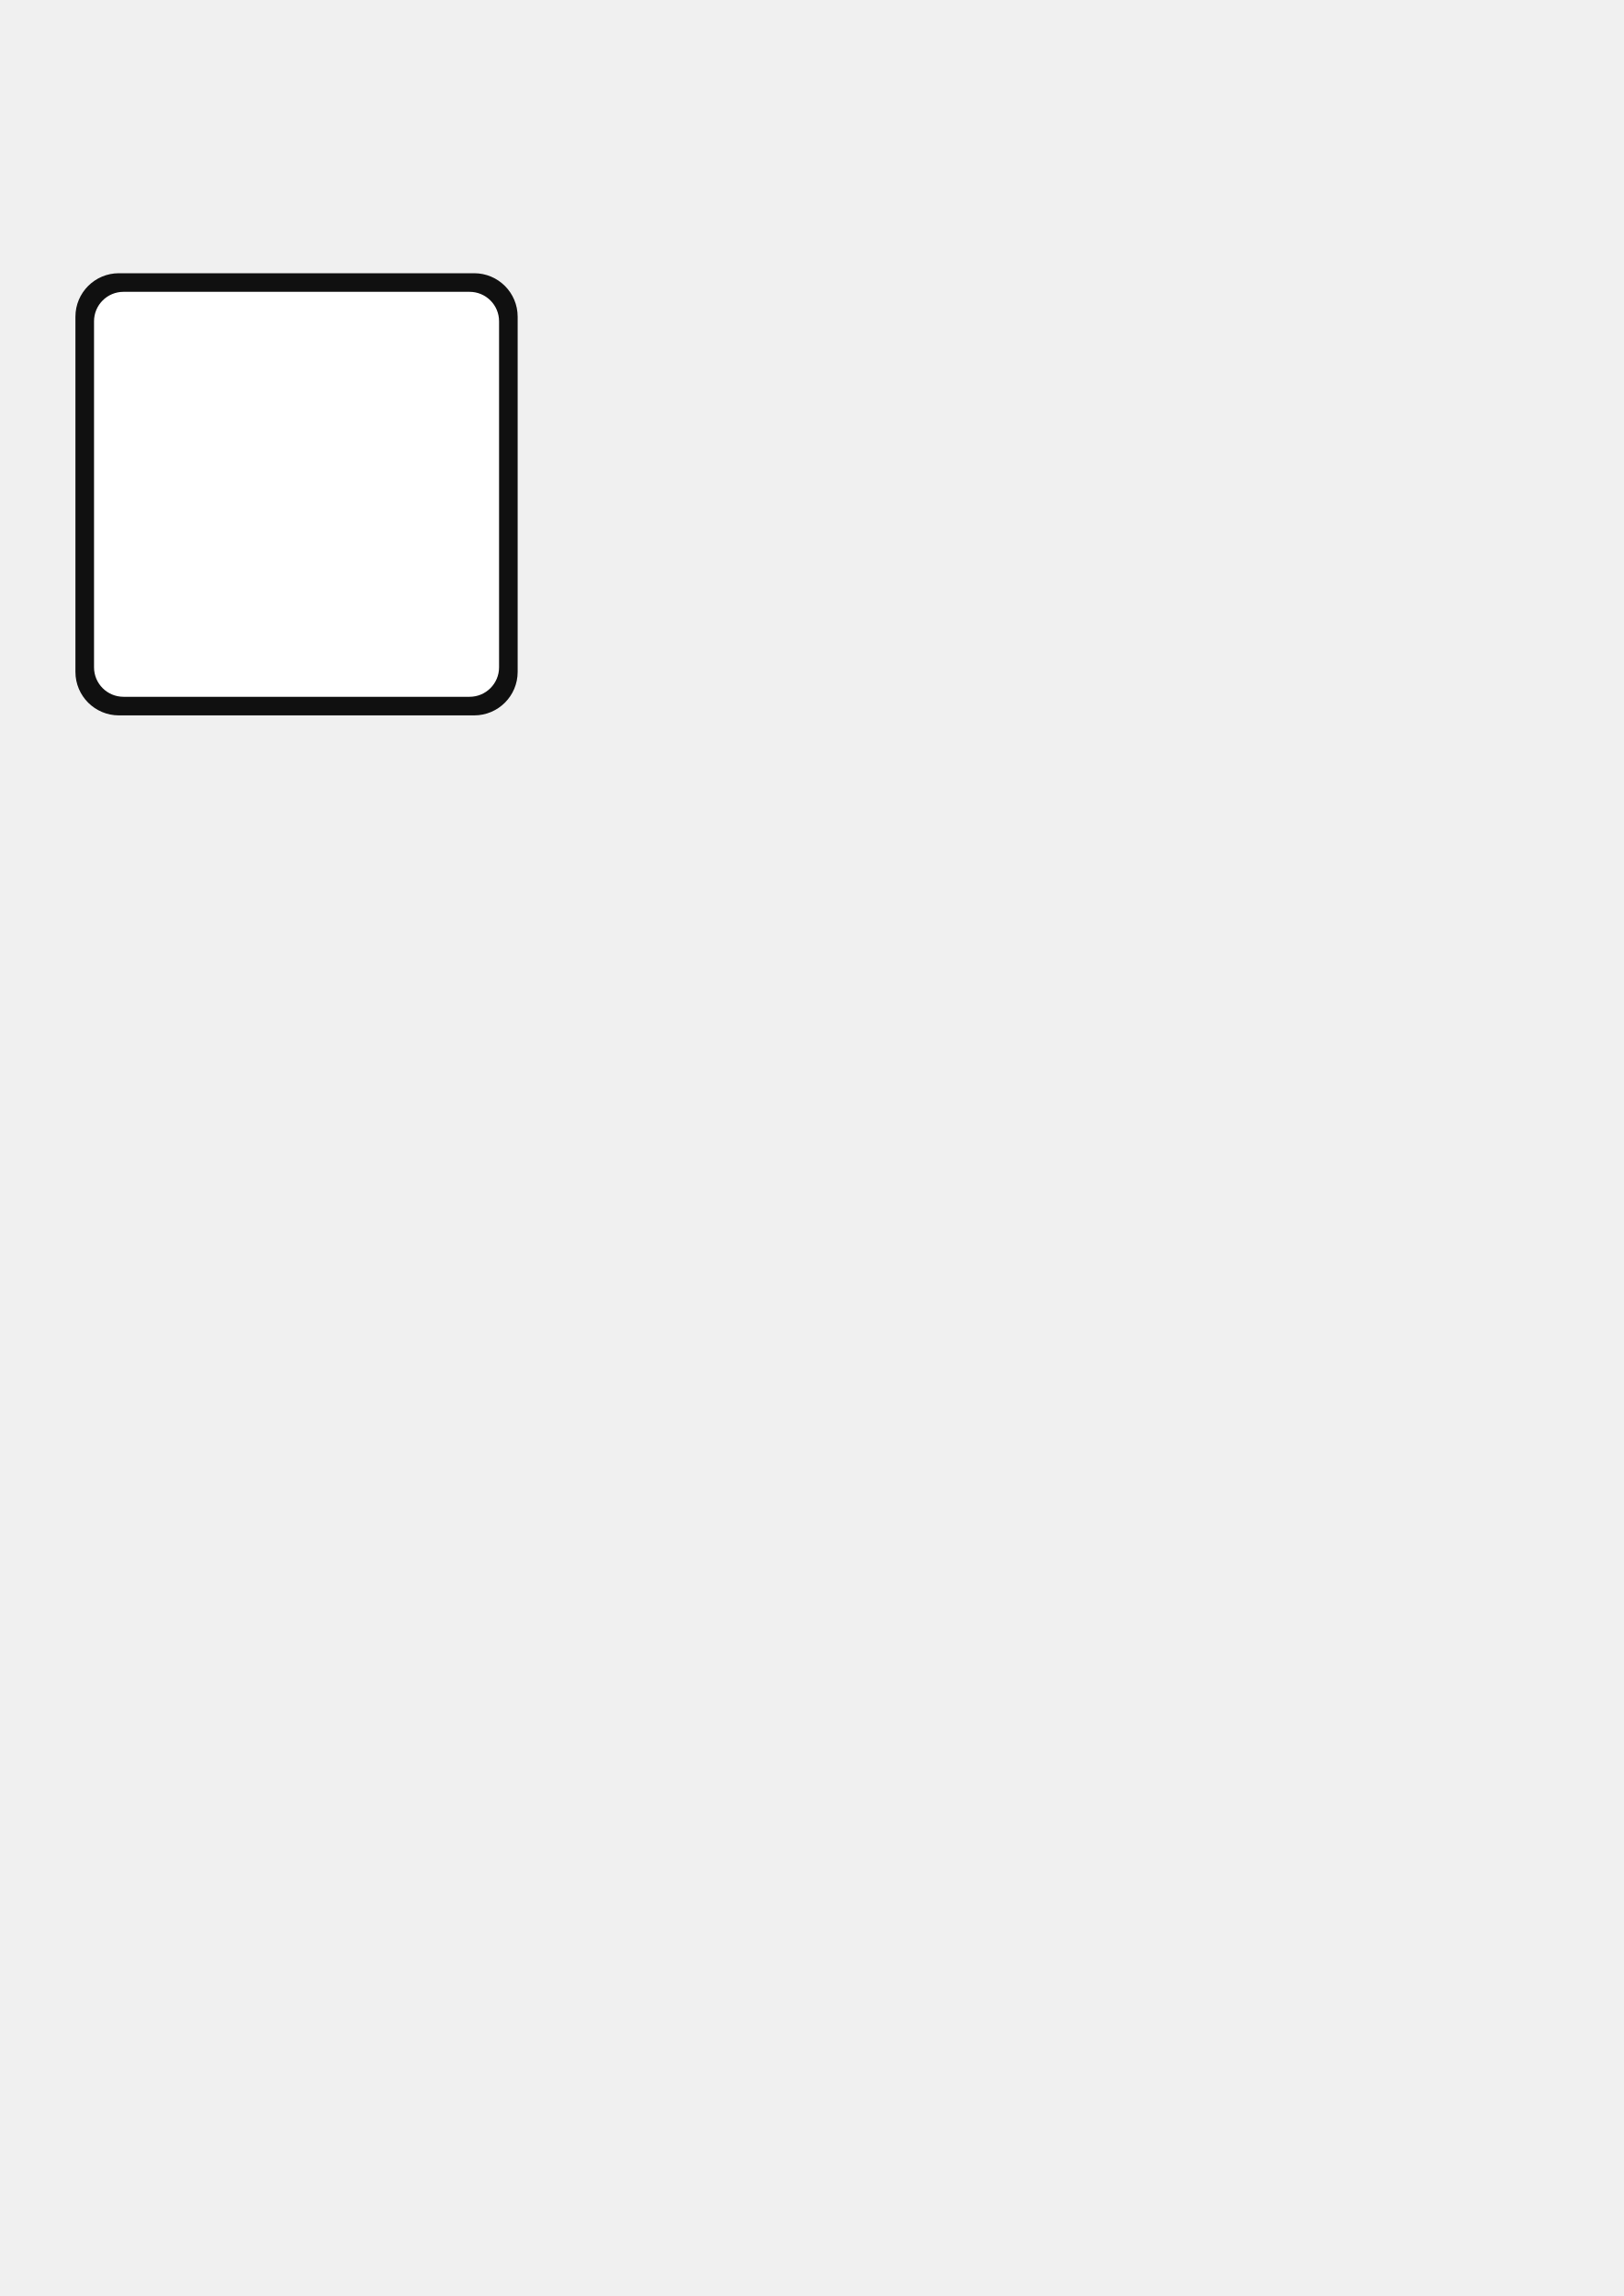
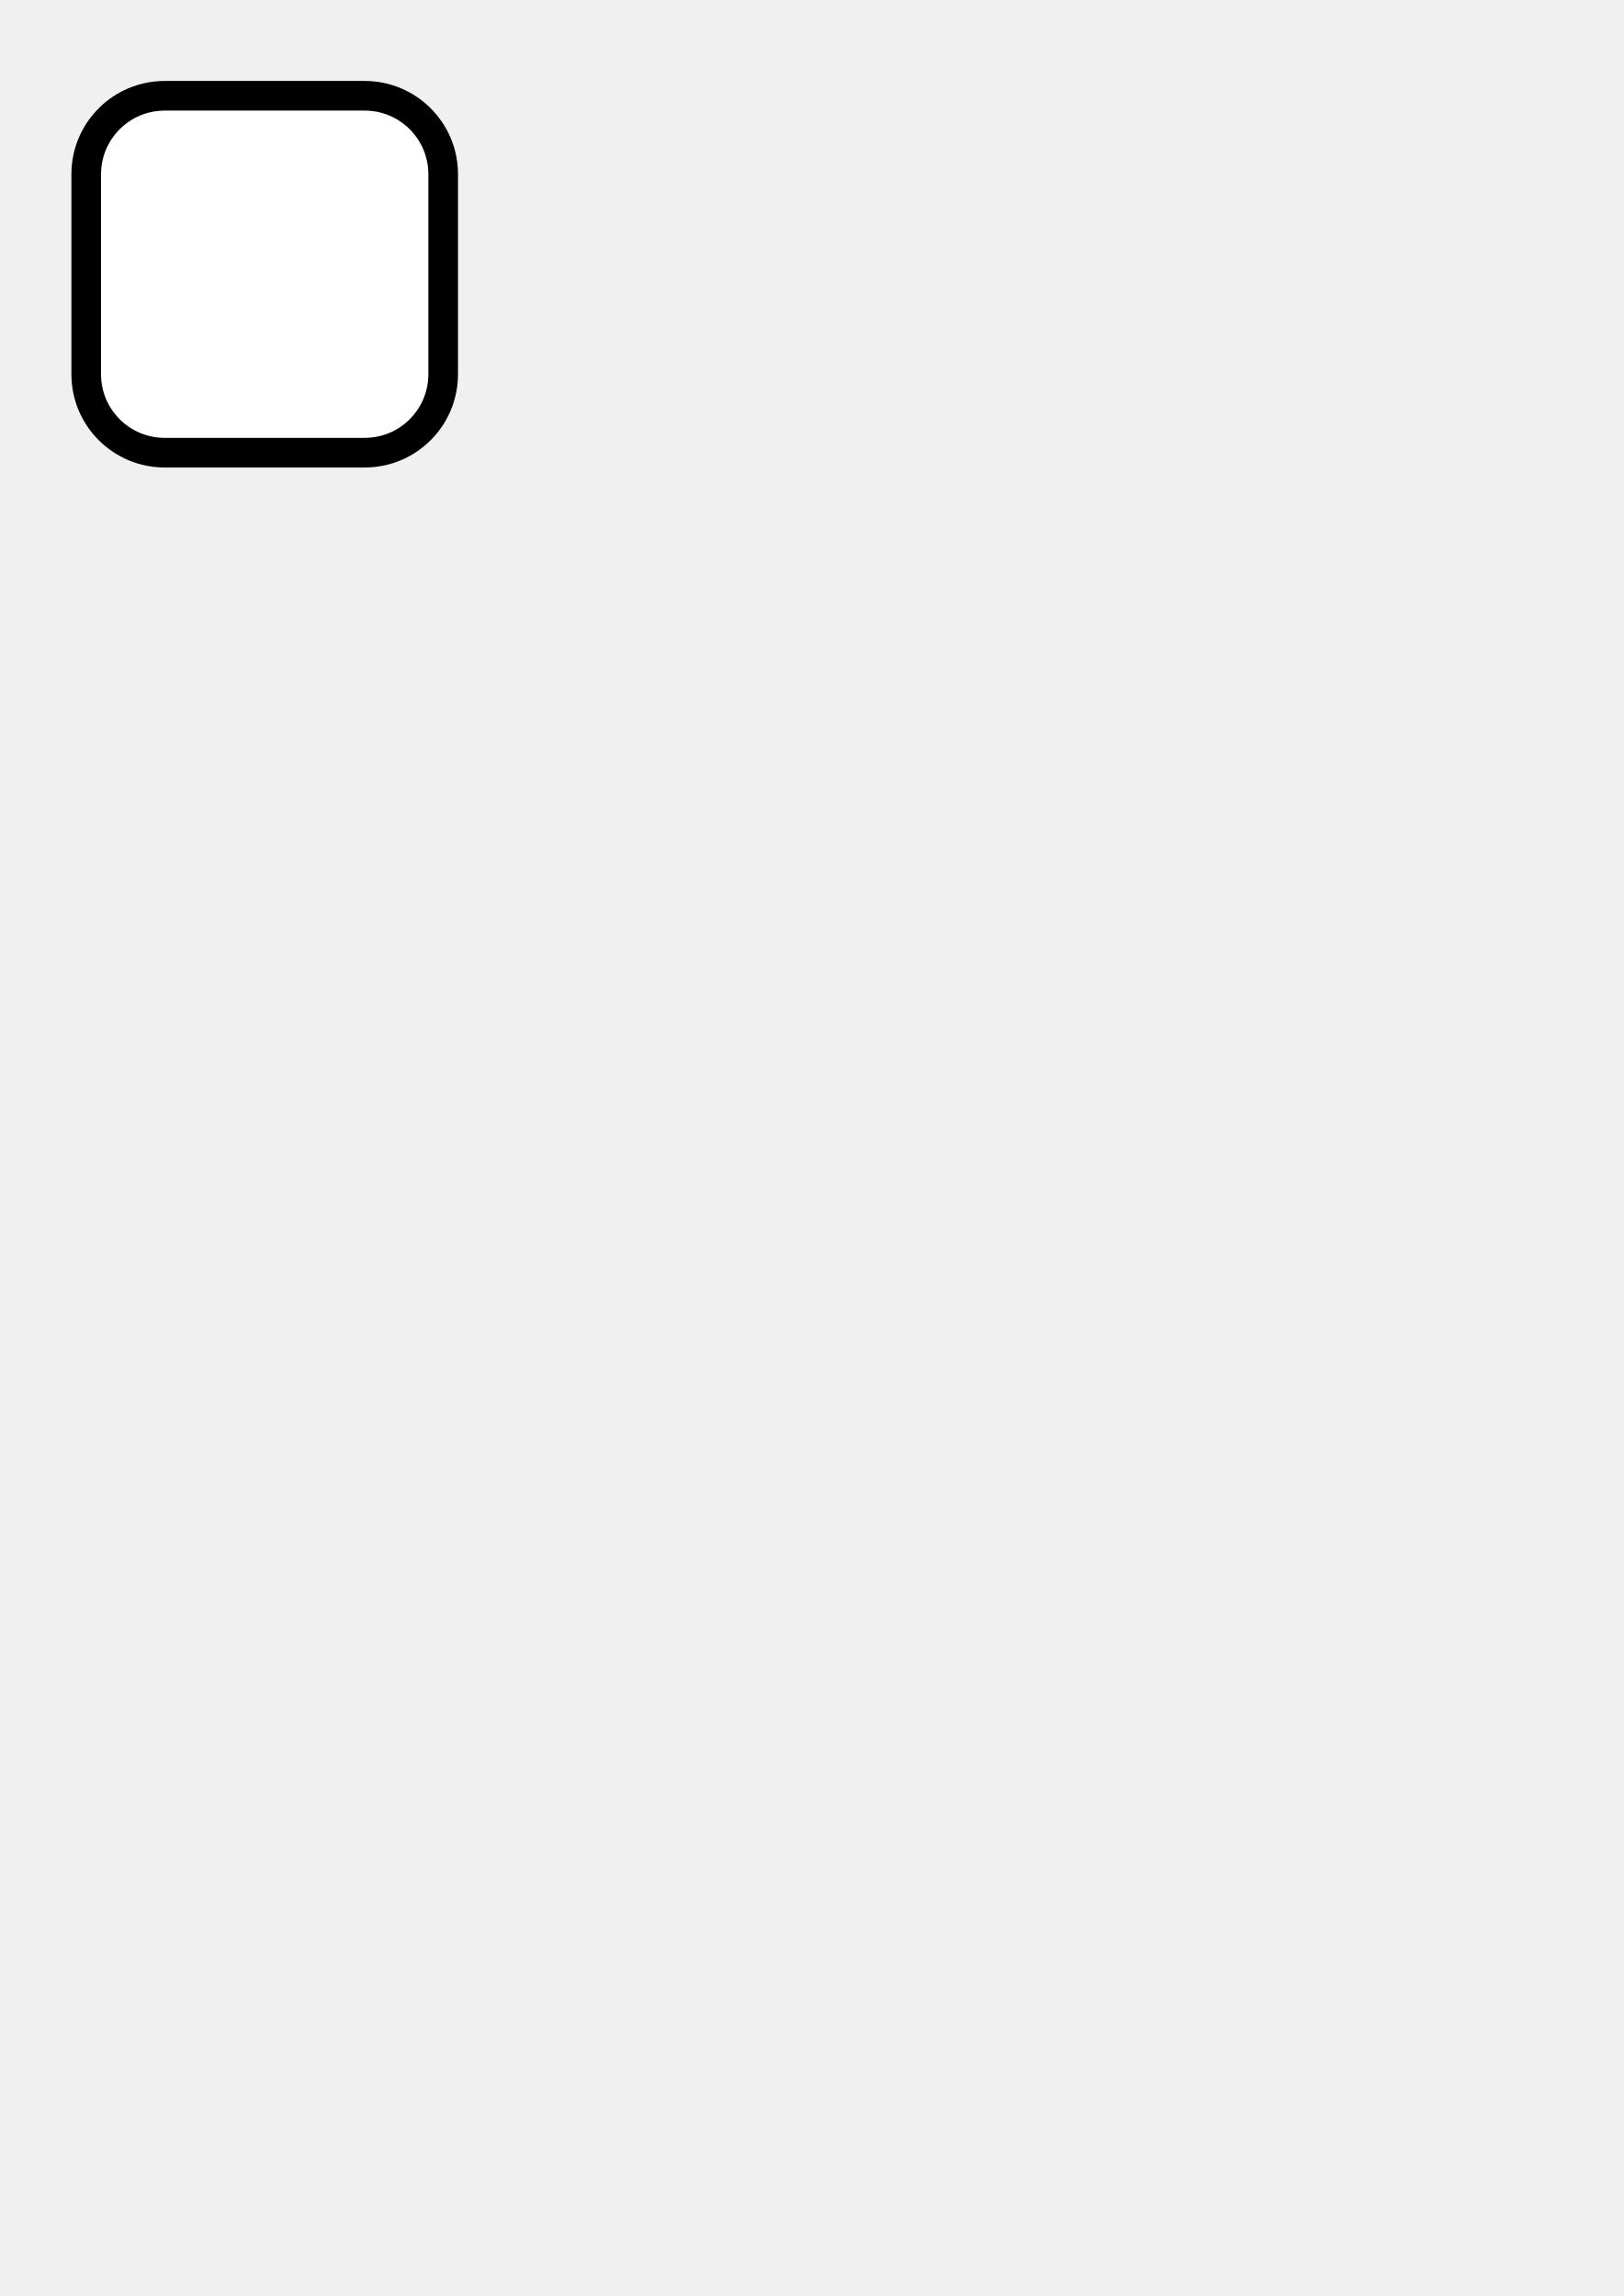
- <svg xmlns="http://www.w3.org/2000/svg" width="210mm" height="297mm" viewBox="0 0 210 297" version="1.1" id="svg8">
+ <svg xmlns="http://www.w3.org/2000/svg" id="svg8" version="1.1" viewBox="0 0 210 297" height="297mm" width="210mm">
  <defs id="defs2" />
  <g id="layer1">
-     <g id="g878" transform="matrix(2.129311,0,0,3.504198,-55.70418,-254.5105)">
-       <g id="g873" />
-     </g>
-     <g id="g830">
-       <rect ry="5.623" y="35.343" x="9.755" height="57.196" width="57.196" id="rect824" style="opacity:1;fill:#101010;fill-opacity:1;stroke:none;stroke-width:1.77;stroke-linecap:butt;stroke-linejoin:miter;stroke-miterlimit:4;stroke-dasharray:none;stroke-dashoffset:0;stroke-opacity:1" />
-       <rect style="opacity:1;fill:#ffffff;fill-opacity:1;stroke:none;stroke-width:1.621;stroke-linecap:butt;stroke-linejoin:miter;stroke-miterlimit:4;stroke-dasharray:none;stroke-dashoffset:0;stroke-opacity:1" id="rect826" width="52.385" height="52.385" x="12.161" y="37.749" ry="3.814" />
-     </g>
+     <rect rx="10.148" ry="10.148" y="12.39" x="11.151" height="46.167" width="46.167" id="rect833" style="fill:#ffffff;stroke:#000000;stroke-width:3.833;stroke-linecap:round;stroke-linejoin:miter;stroke-miterlimit:4;stroke-dasharray:none;stroke-opacity:1" />
  </g>
</svg>
